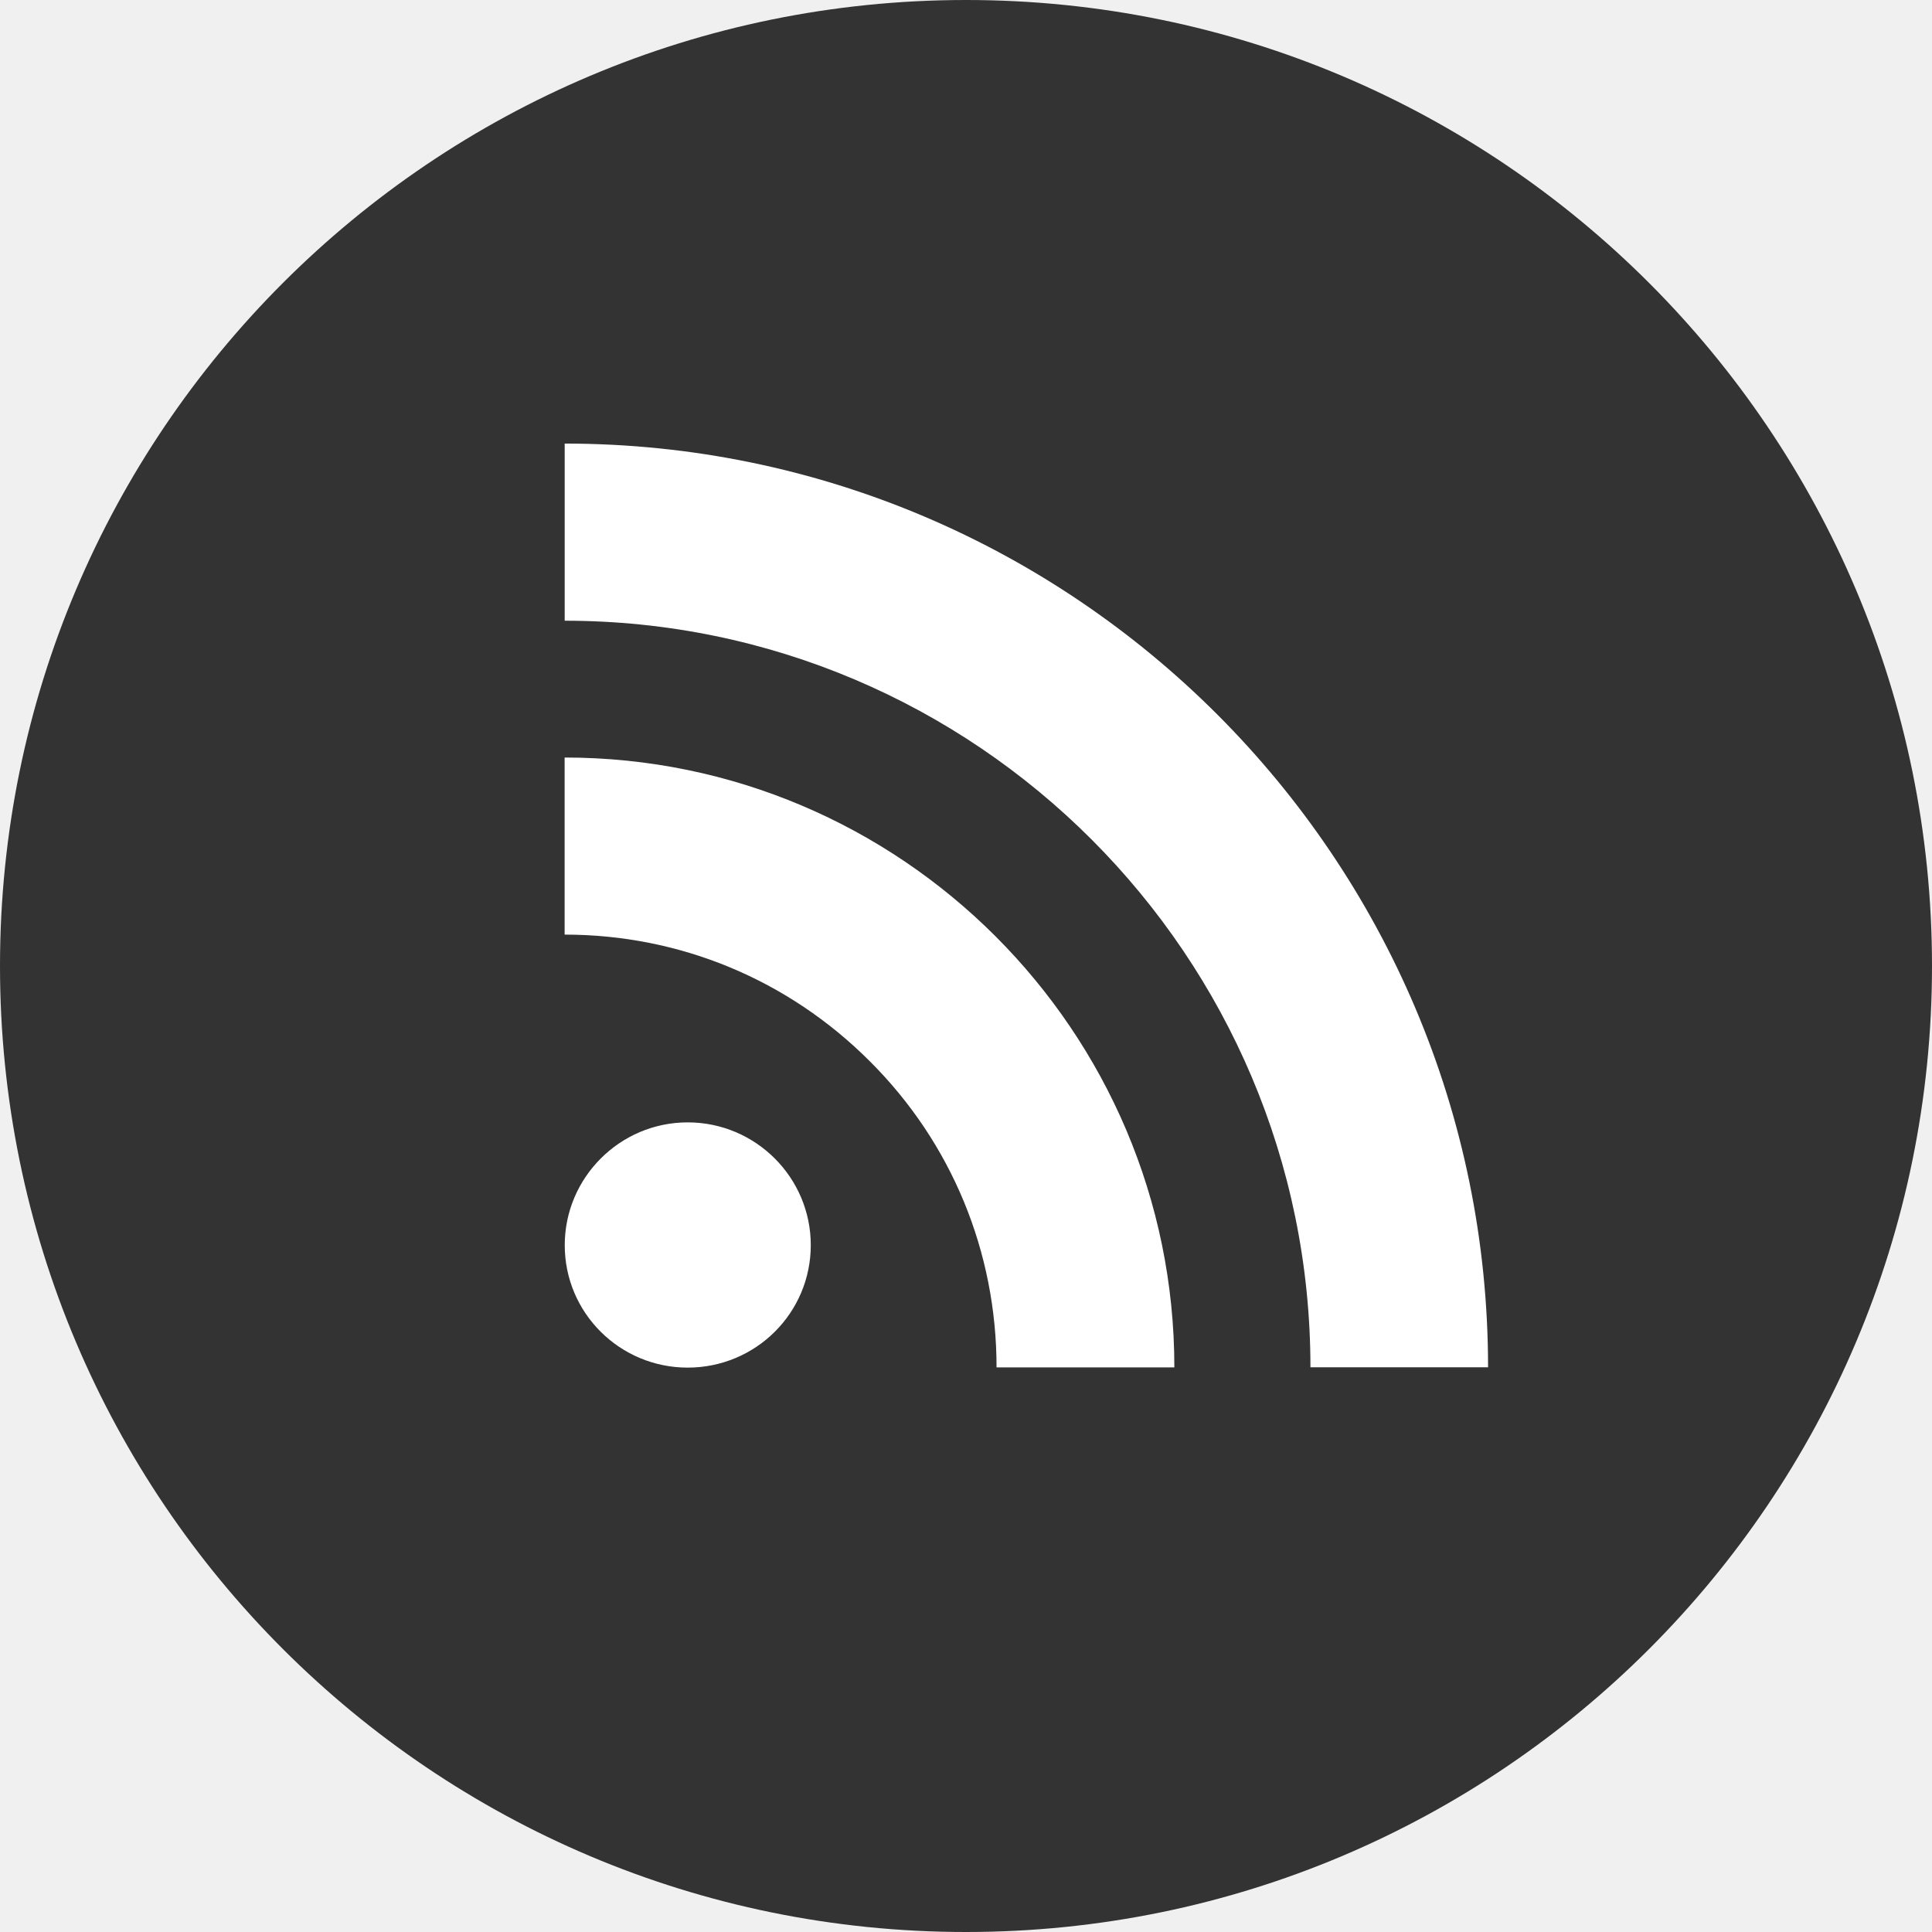
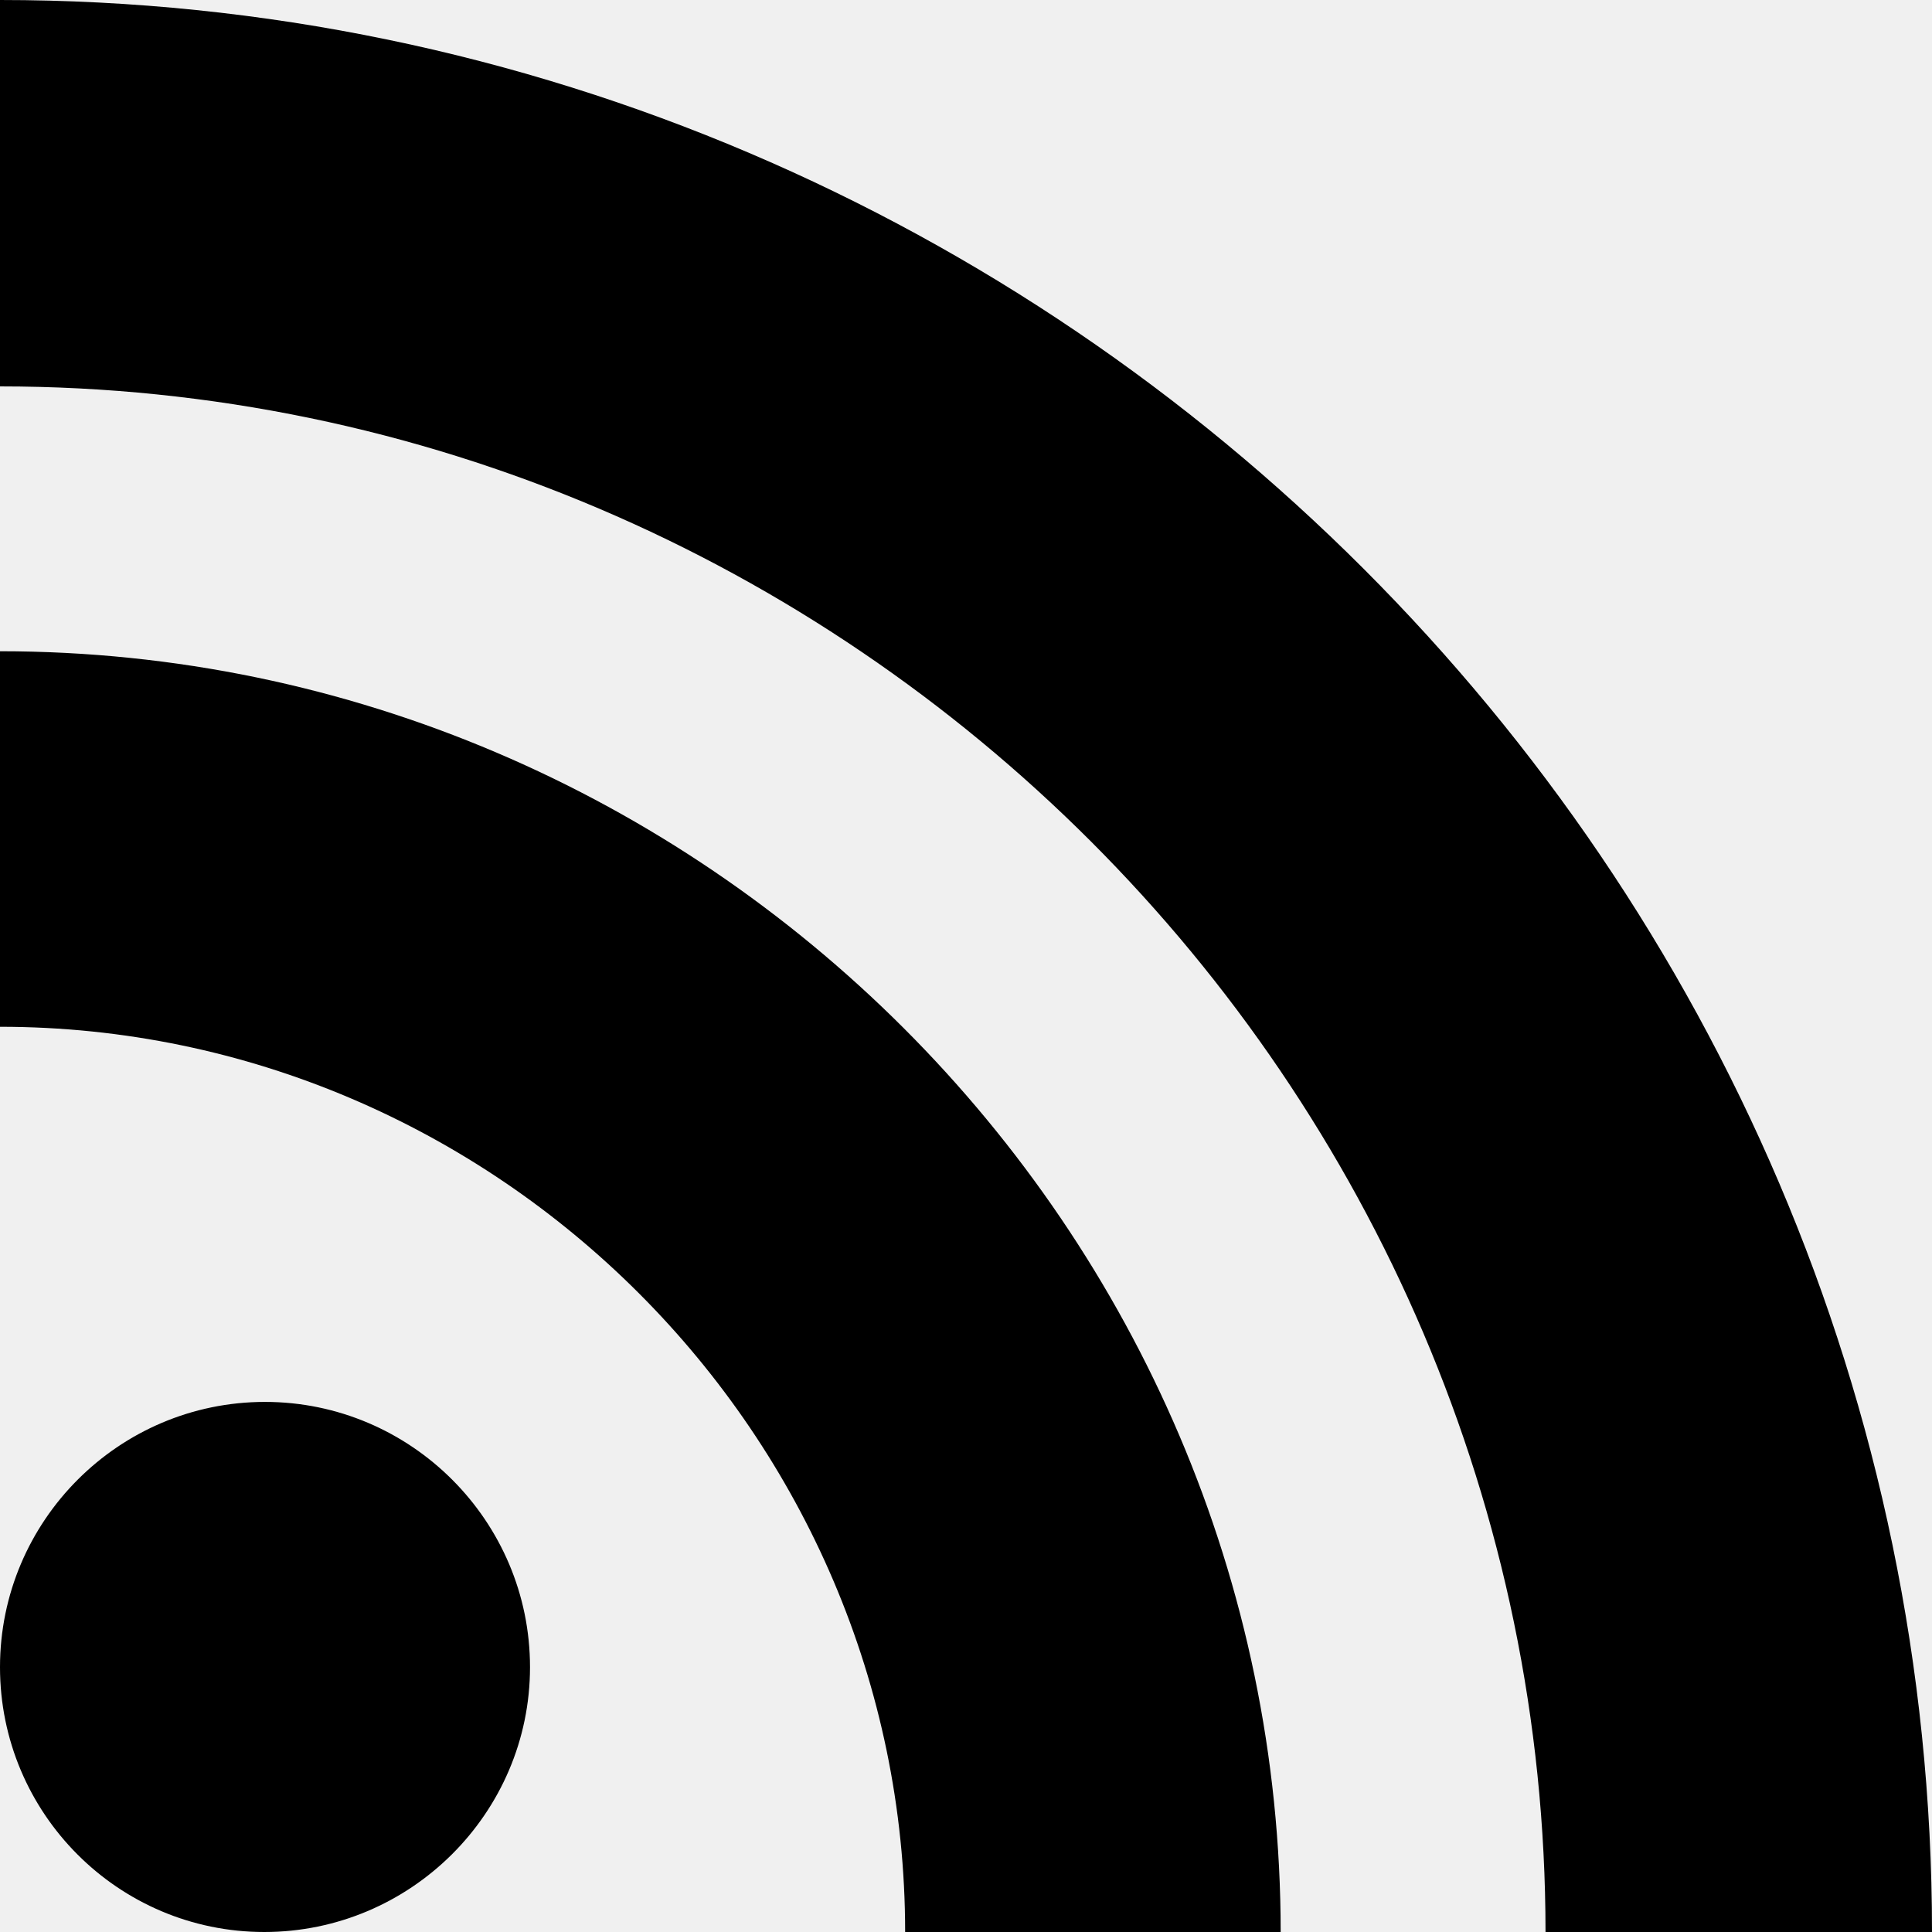
- <svg xmlns="http://www.w3.org/2000/svg" enable-background="new 0 0 32 32" version="1.1" viewBox="0 0 32 32" xml:space="preserve">
-   <g id="Flat_copy">
-     <g>
-       <path d="M16,0C7.163,0,0,7.163,0,16c0,8.836,7.163,16,16,16s16-7.164,16-16C32,7.163,24.837,0,16,0z" fill="#333333" />
-     </g>
-     <path d="M21.705,22.647h2.942c0-8.434-6.861-15.3-15.294-15.3v2.934C16.163,10.281,21.705,15.829,21.705,22.647z    M11.39,22.652c1.128,0,2.039-0.906,2.039-2.029c0-1.117-0.911-2.033-2.039-2.033c-1.123,0-2.036,0.916-2.036,2.033   C9.353,21.746,10.266,22.652,11.39,22.652z M16.506,22.648L16.506,22.648h2.945c0-5.57-4.531-10.101-10.099-10.101v2.933   c1.91,0,3.705,0.746,5.057,2.1C15.761,18.929,16.506,20.732,16.506,22.648z" fill="#FFFFFF" />
-   </g>
+ <svg xmlns="http://www.w3.org/2000/svg" role="img" viewBox="0 0 24 24">
+   <path d="M19.199 24C19.199 13.467 10.533 4.8 0 4.8V0c13.165 0 24 10.835 24 24h-4.801zM3.291 17.415c1.814 0 3.293 1.479 3.293 3.295 0 1.813-1.485 3.29-3.301 3.29C1.47 24 0 22.526 0 20.71s1.475-3.294 3.291-3.295zM15.909 24h-4.665c0-6.169-5.075-11.245-11.244-11.245V8.09c8.727 0 15.909 7.184 15.909 15.91z" />
</svg>
